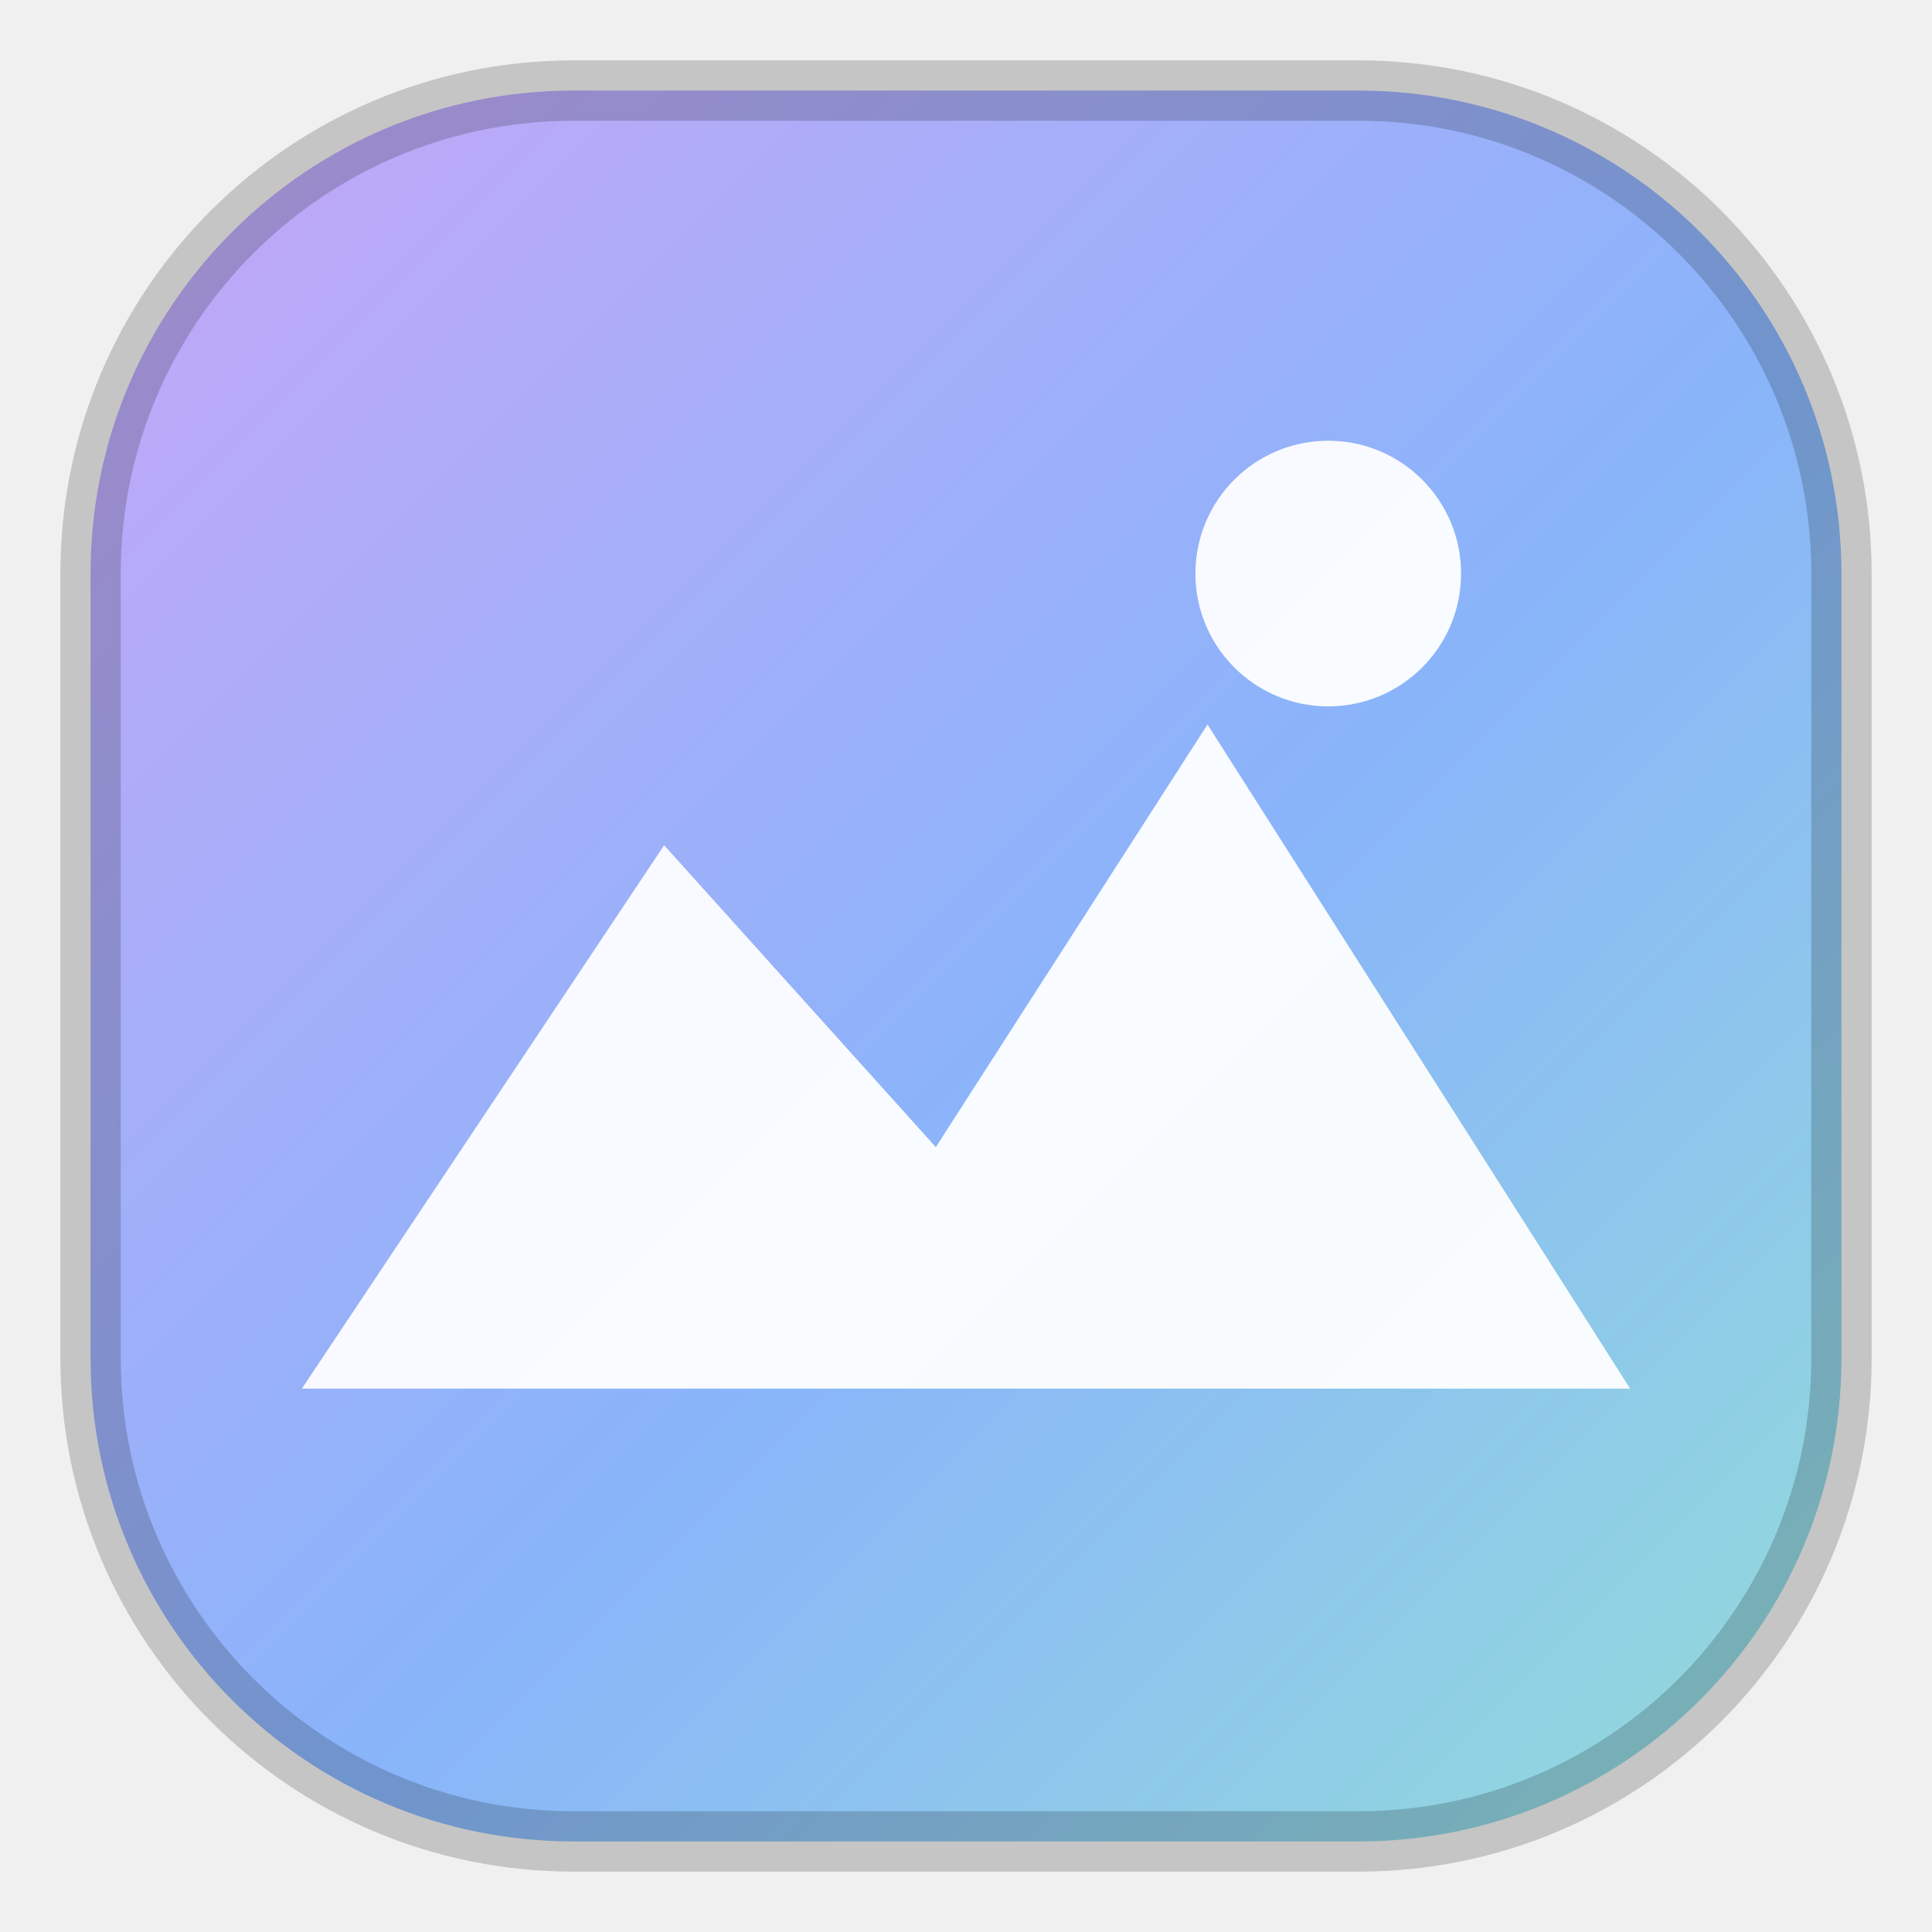
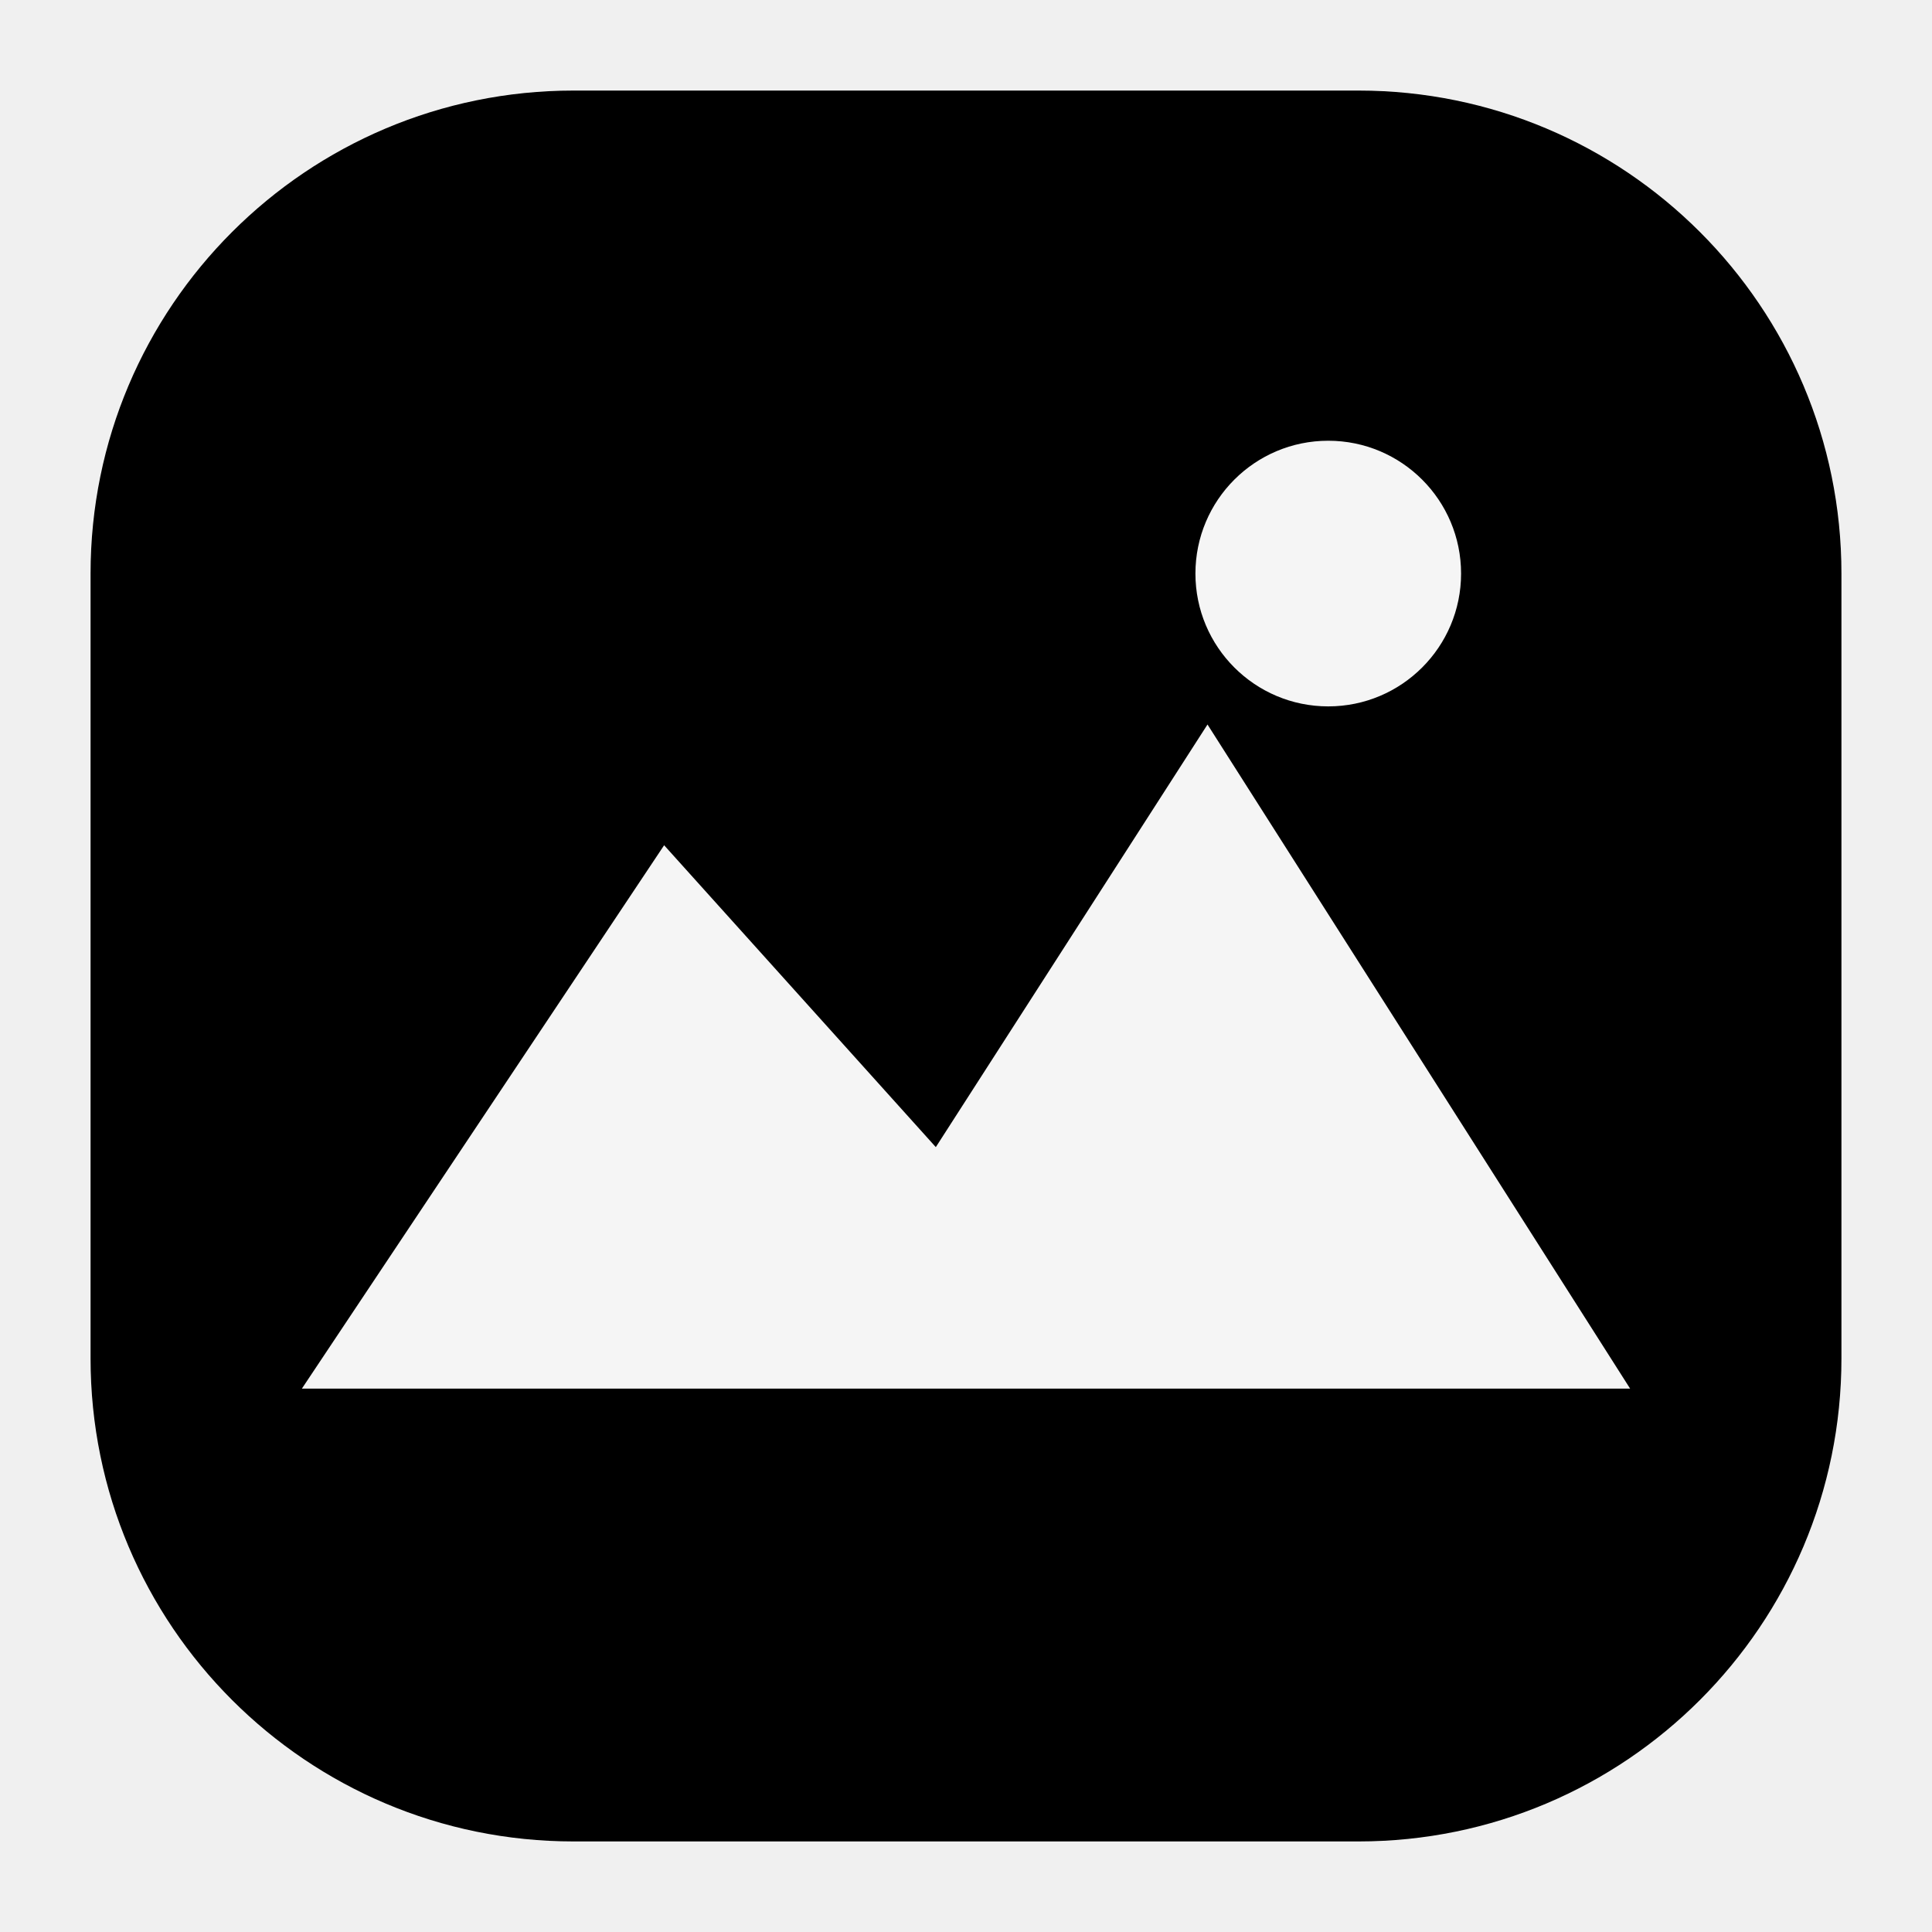
<svg xmlns="http://www.w3.org/2000/svg" viewBox="0 0 32 32" fill="none" aria-hidden="true">
-   <rect x="1.5" y="1.5" width="29" height="29" rx="8" fill="url(#muralGrad)" />
-   <rect x="1.5" y="1.5" width="29" height="29" rx="8" stroke="currentColor" stroke-opacity="0.18" />
-   <path d="M5 23 L11 14 L15.5 19 L20 12 L27 23 Z" fill="#fff" fill-opacity="0.94" />
-   <circle cx="22" cy="9.5" r="2.2" fill="#fff" fill-opacity="0.94" />
-   <defs>
-     <linearGradient id="muralGrad" x1="0" y1="0" x2="32" y2="32" gradientUnits="userSpaceOnUse">
-       <stop offset="0" stop-color="#cba6f7" />
-       <stop offset="0.55" stop-color="#89b4fa" />
-       <stop offset="1" stop-color="#94e2d5" />
-     </linearGradient>
-   </defs>
+   <rect x="1.5" y="1.5" width="29" height="29" rx="8" fill="currentColor" />
+   <path d="M5 23 L11 14 L15.5 19 L20 12 L27 23 Z" fill="#fff" fill-opacity="0.96" />
+   <circle cx="22" cy="9.5" r="2.2" fill="#fff" fill-opacity="0.96" />
</svg>
